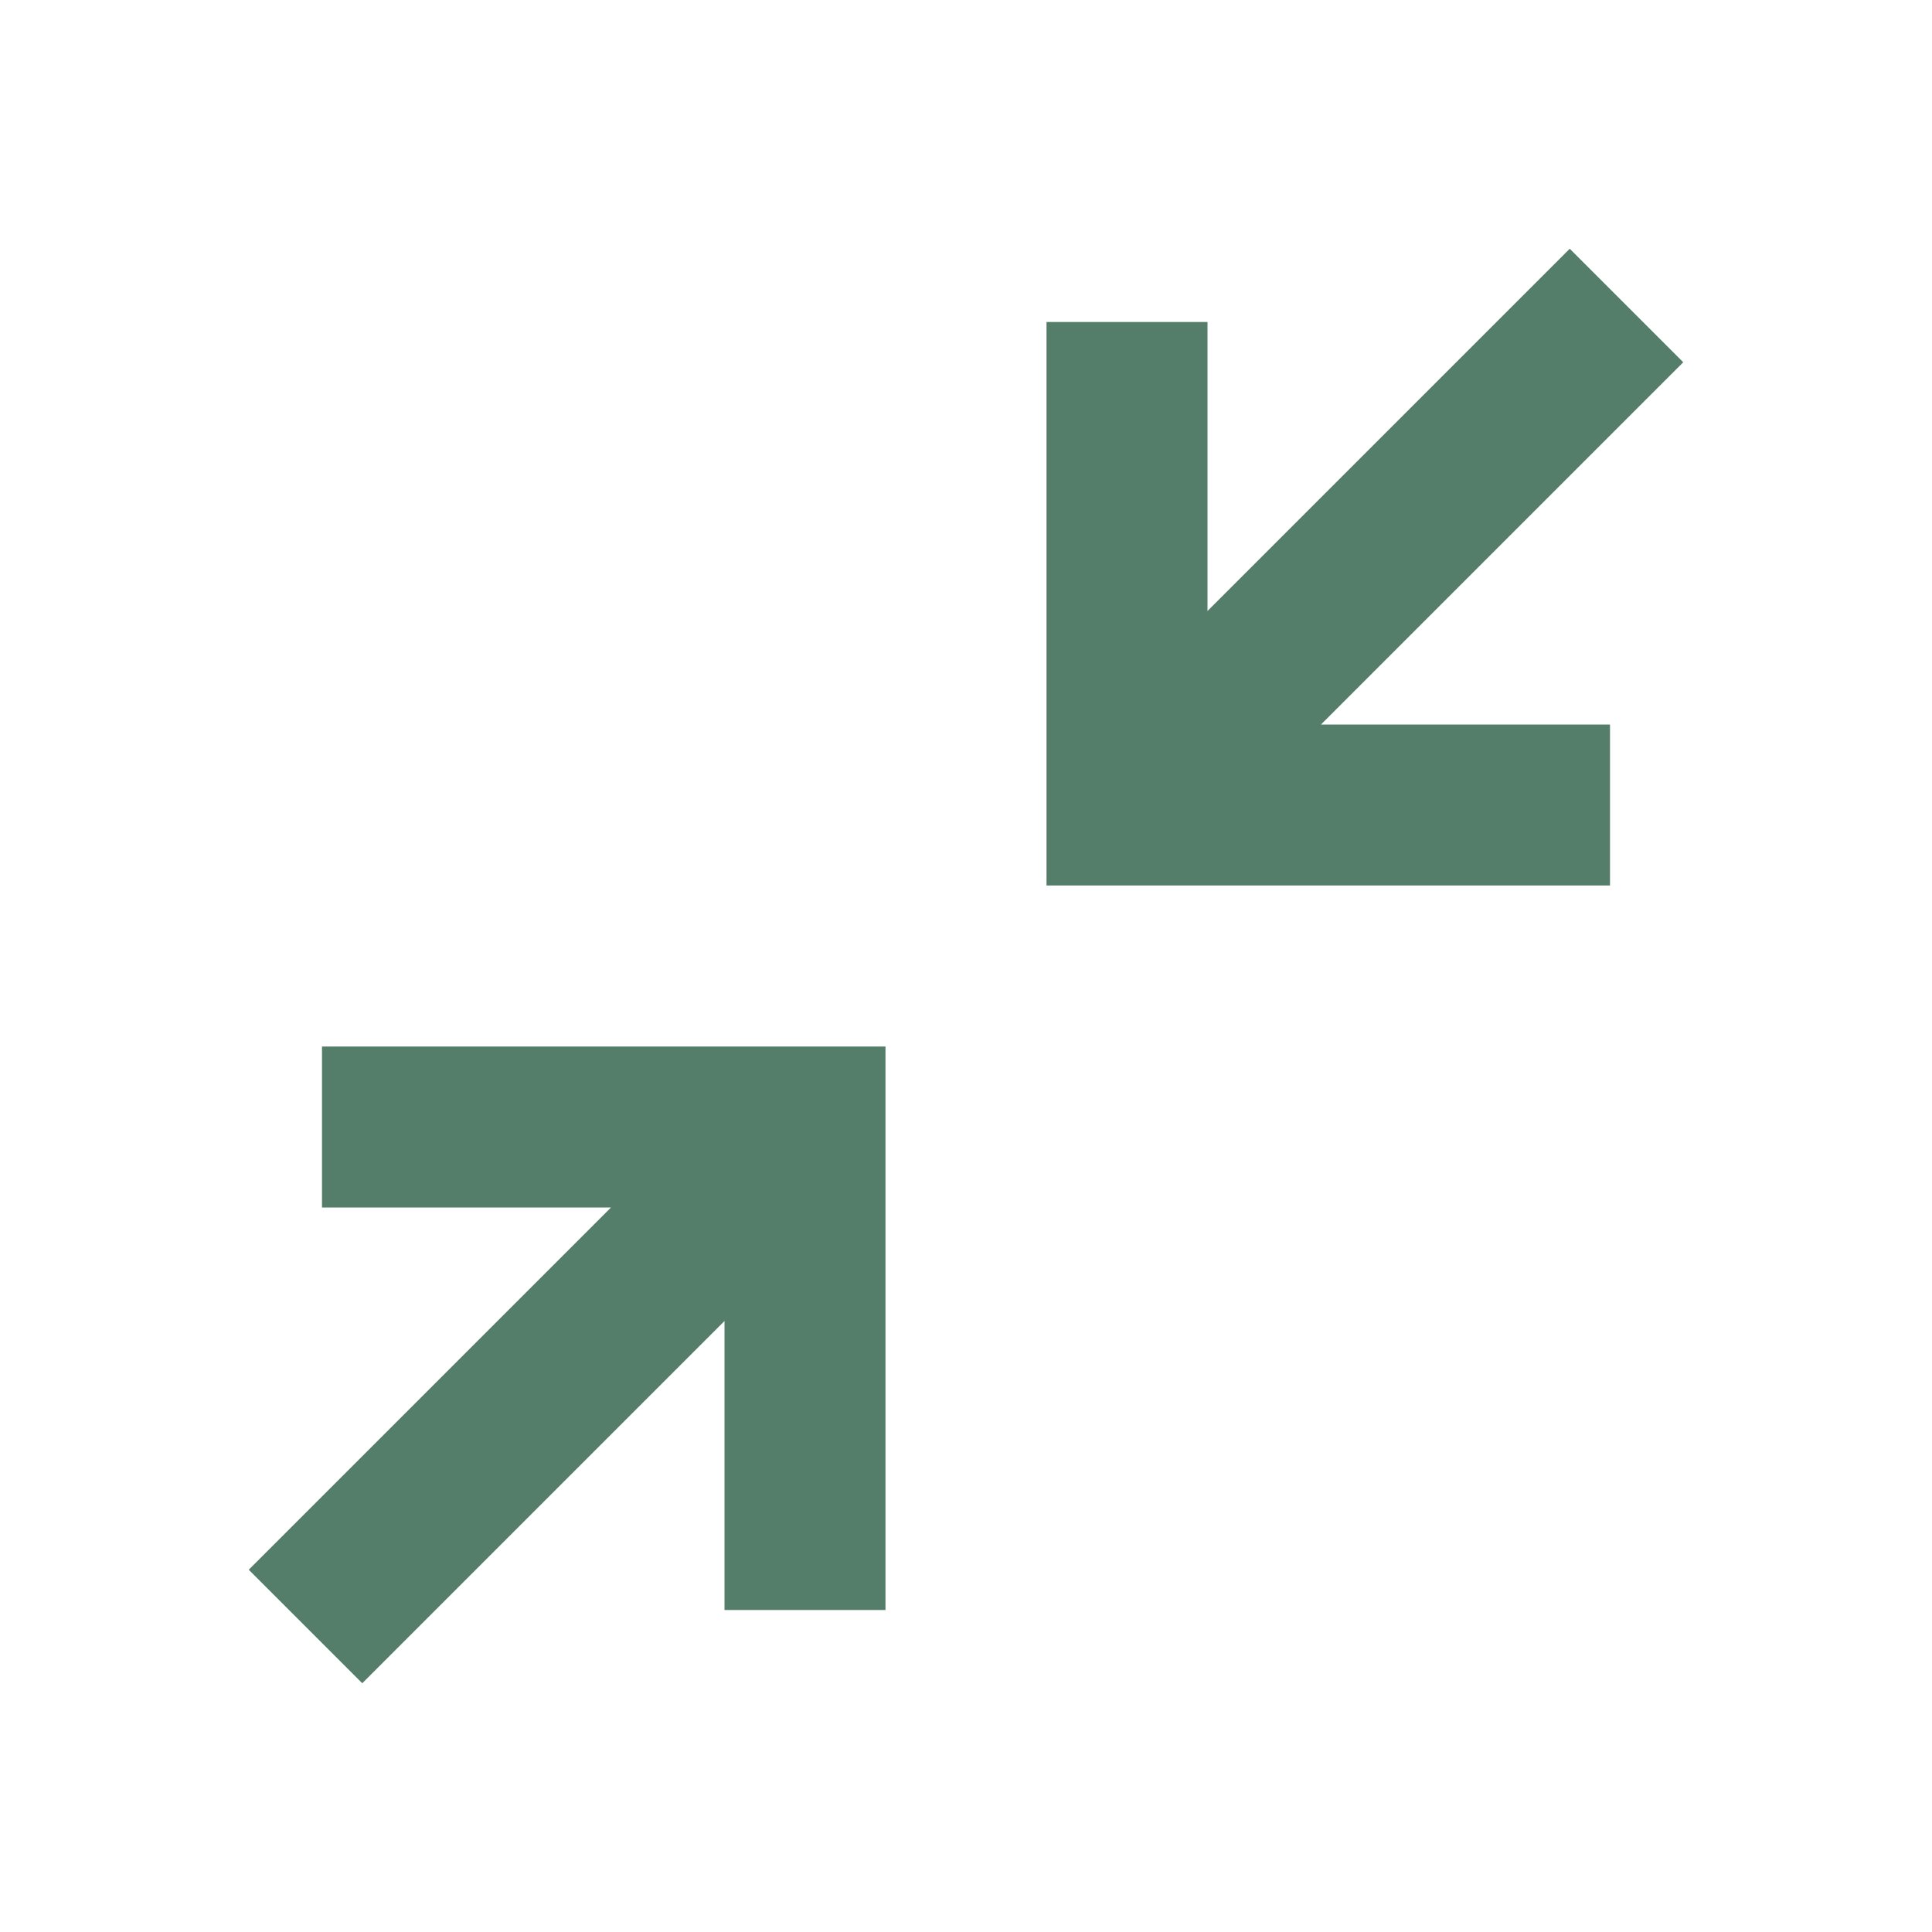
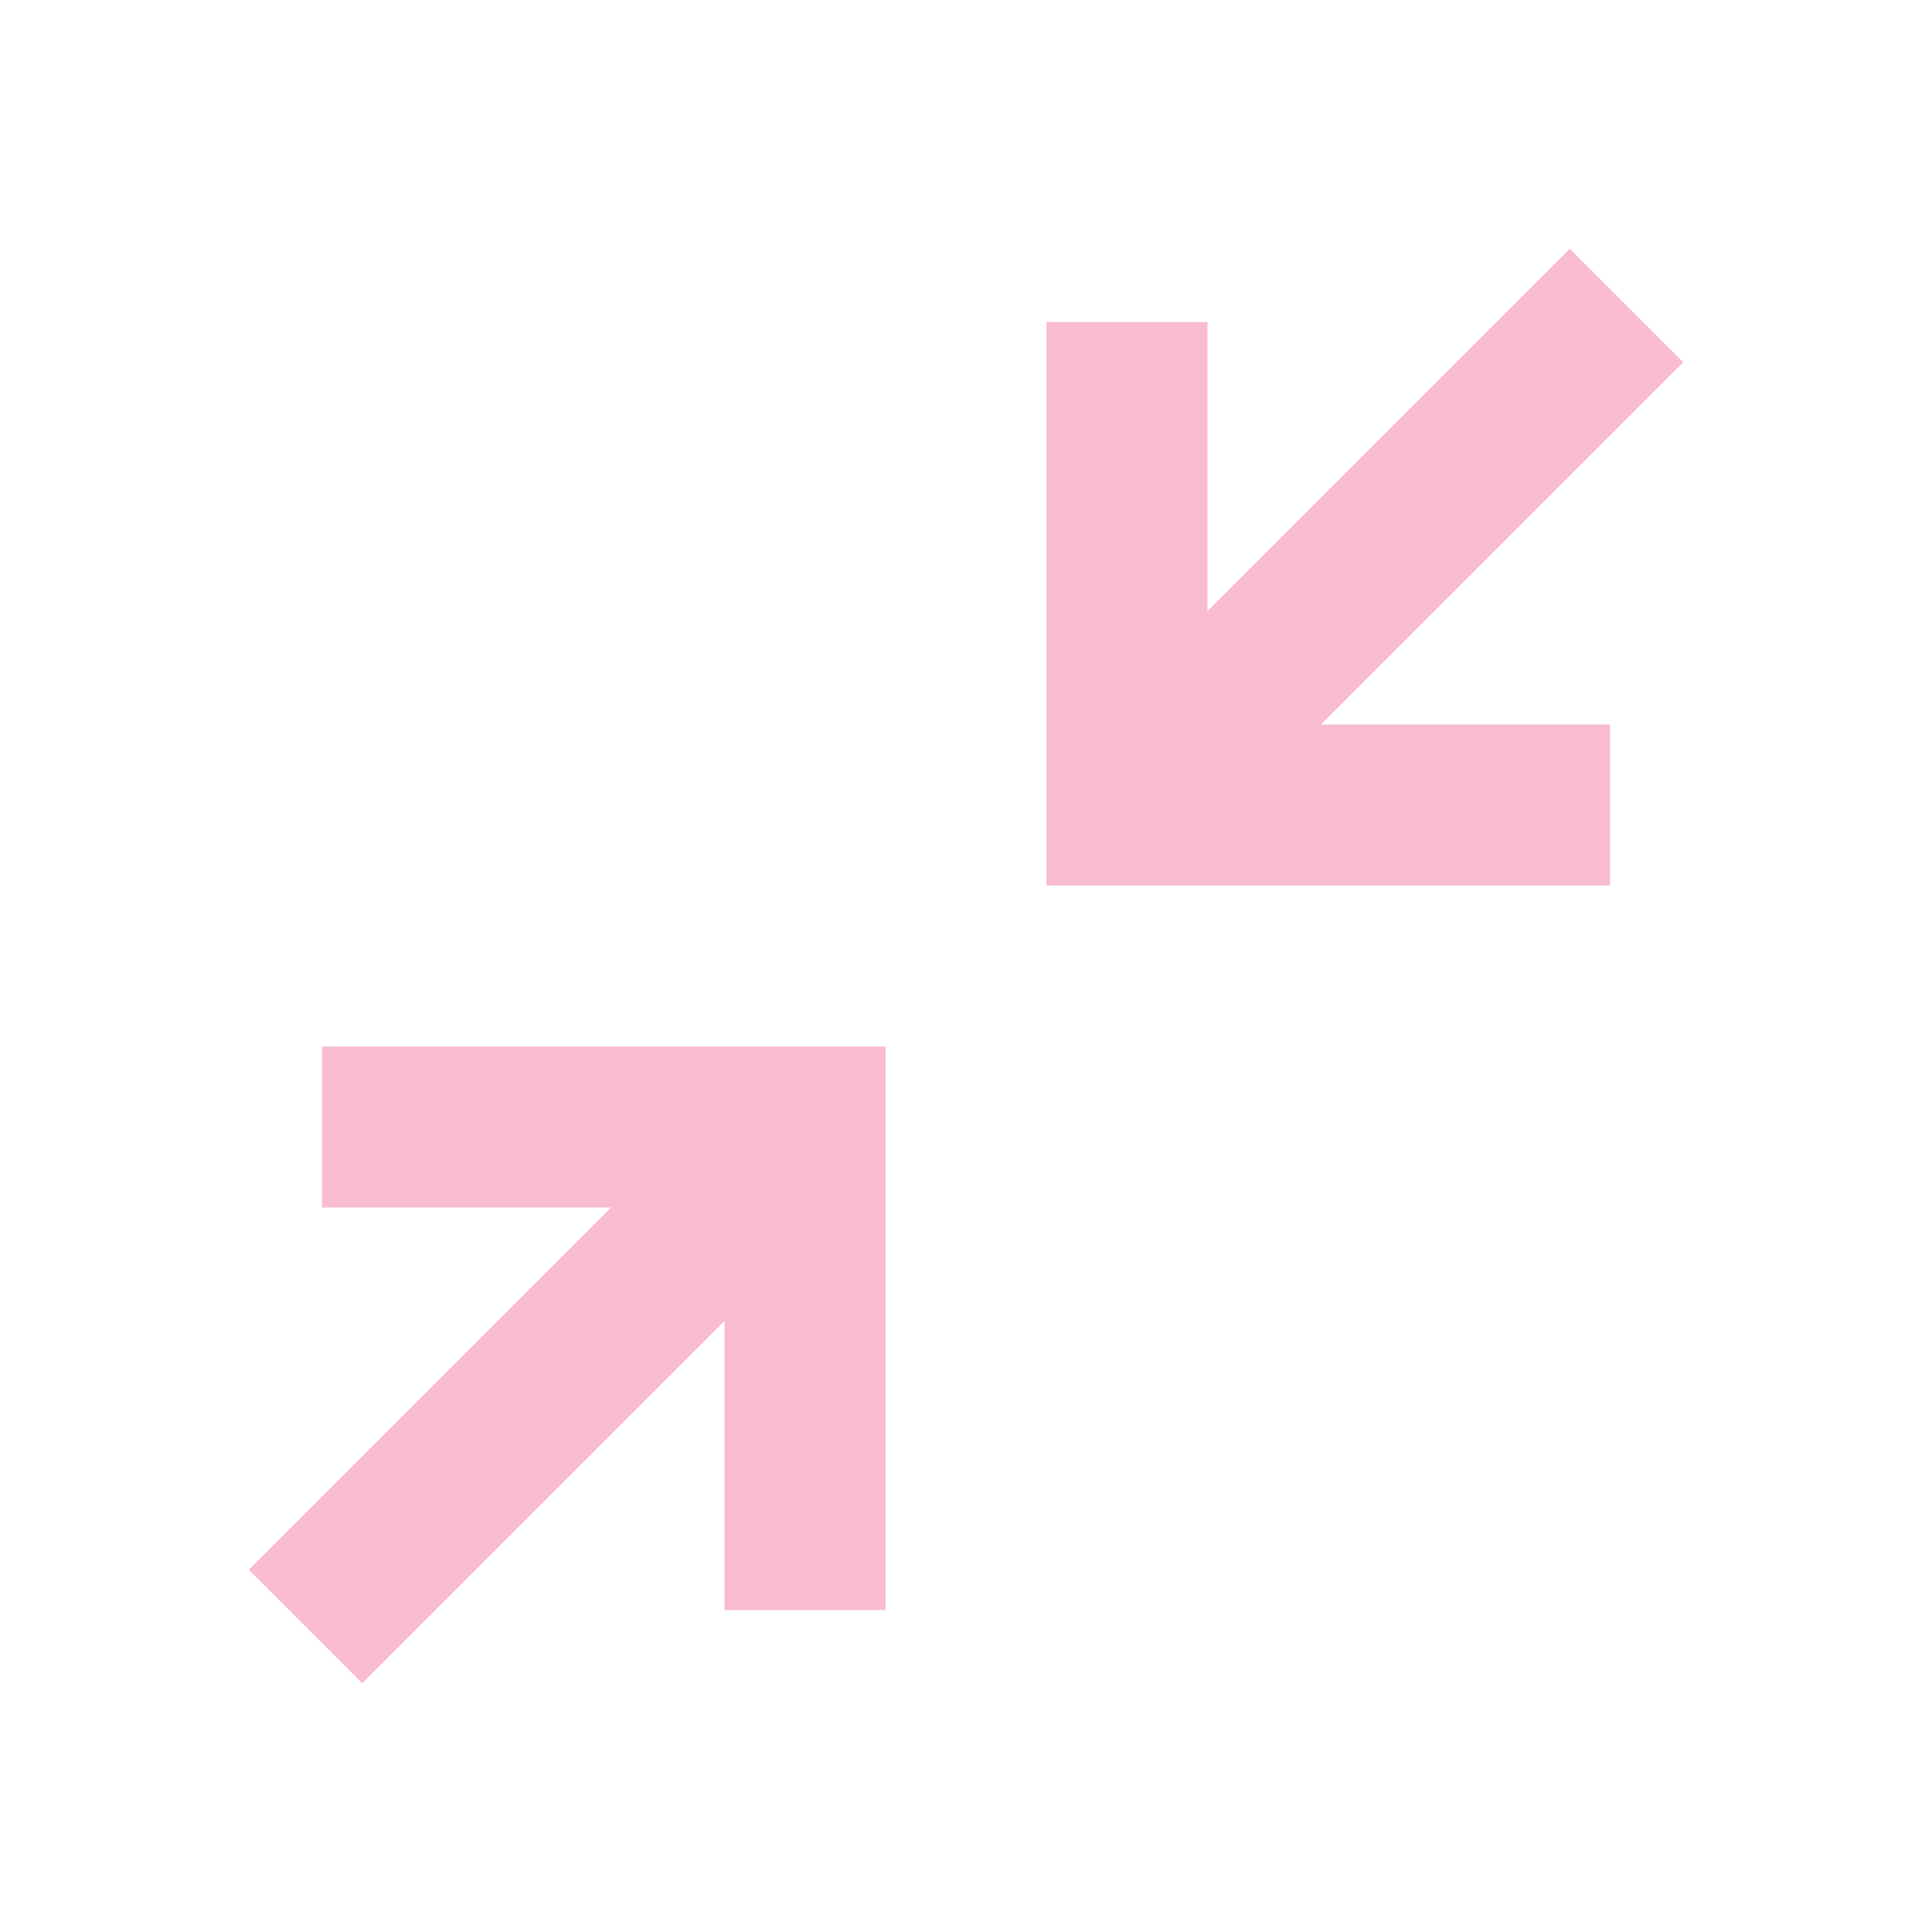
<svg xmlns="http://www.w3.org/2000/svg" version="1.1" width="16px" height="16px" viewBox="0 0 24 24">
-   <path fill="#547e6a" d="M19.5,3.09L15,7.59V4H13V11H20V9H16.41L20.91,4.5L19.5,3.09M4,13V15H7.59L3.09,19.5L4.5,20.91L9,16.41V20H11V13H4Z" />
+   <path fill="#F8BBD0" d="M19.5,3.09L15,7.59V4H13V11H20V9H16.41L20.91,4.5L19.5,3.09M4,13V15H7.59L3.09,19.5L4.5,20.91L9,16.41V20H11V13H4Z" />
</svg>
